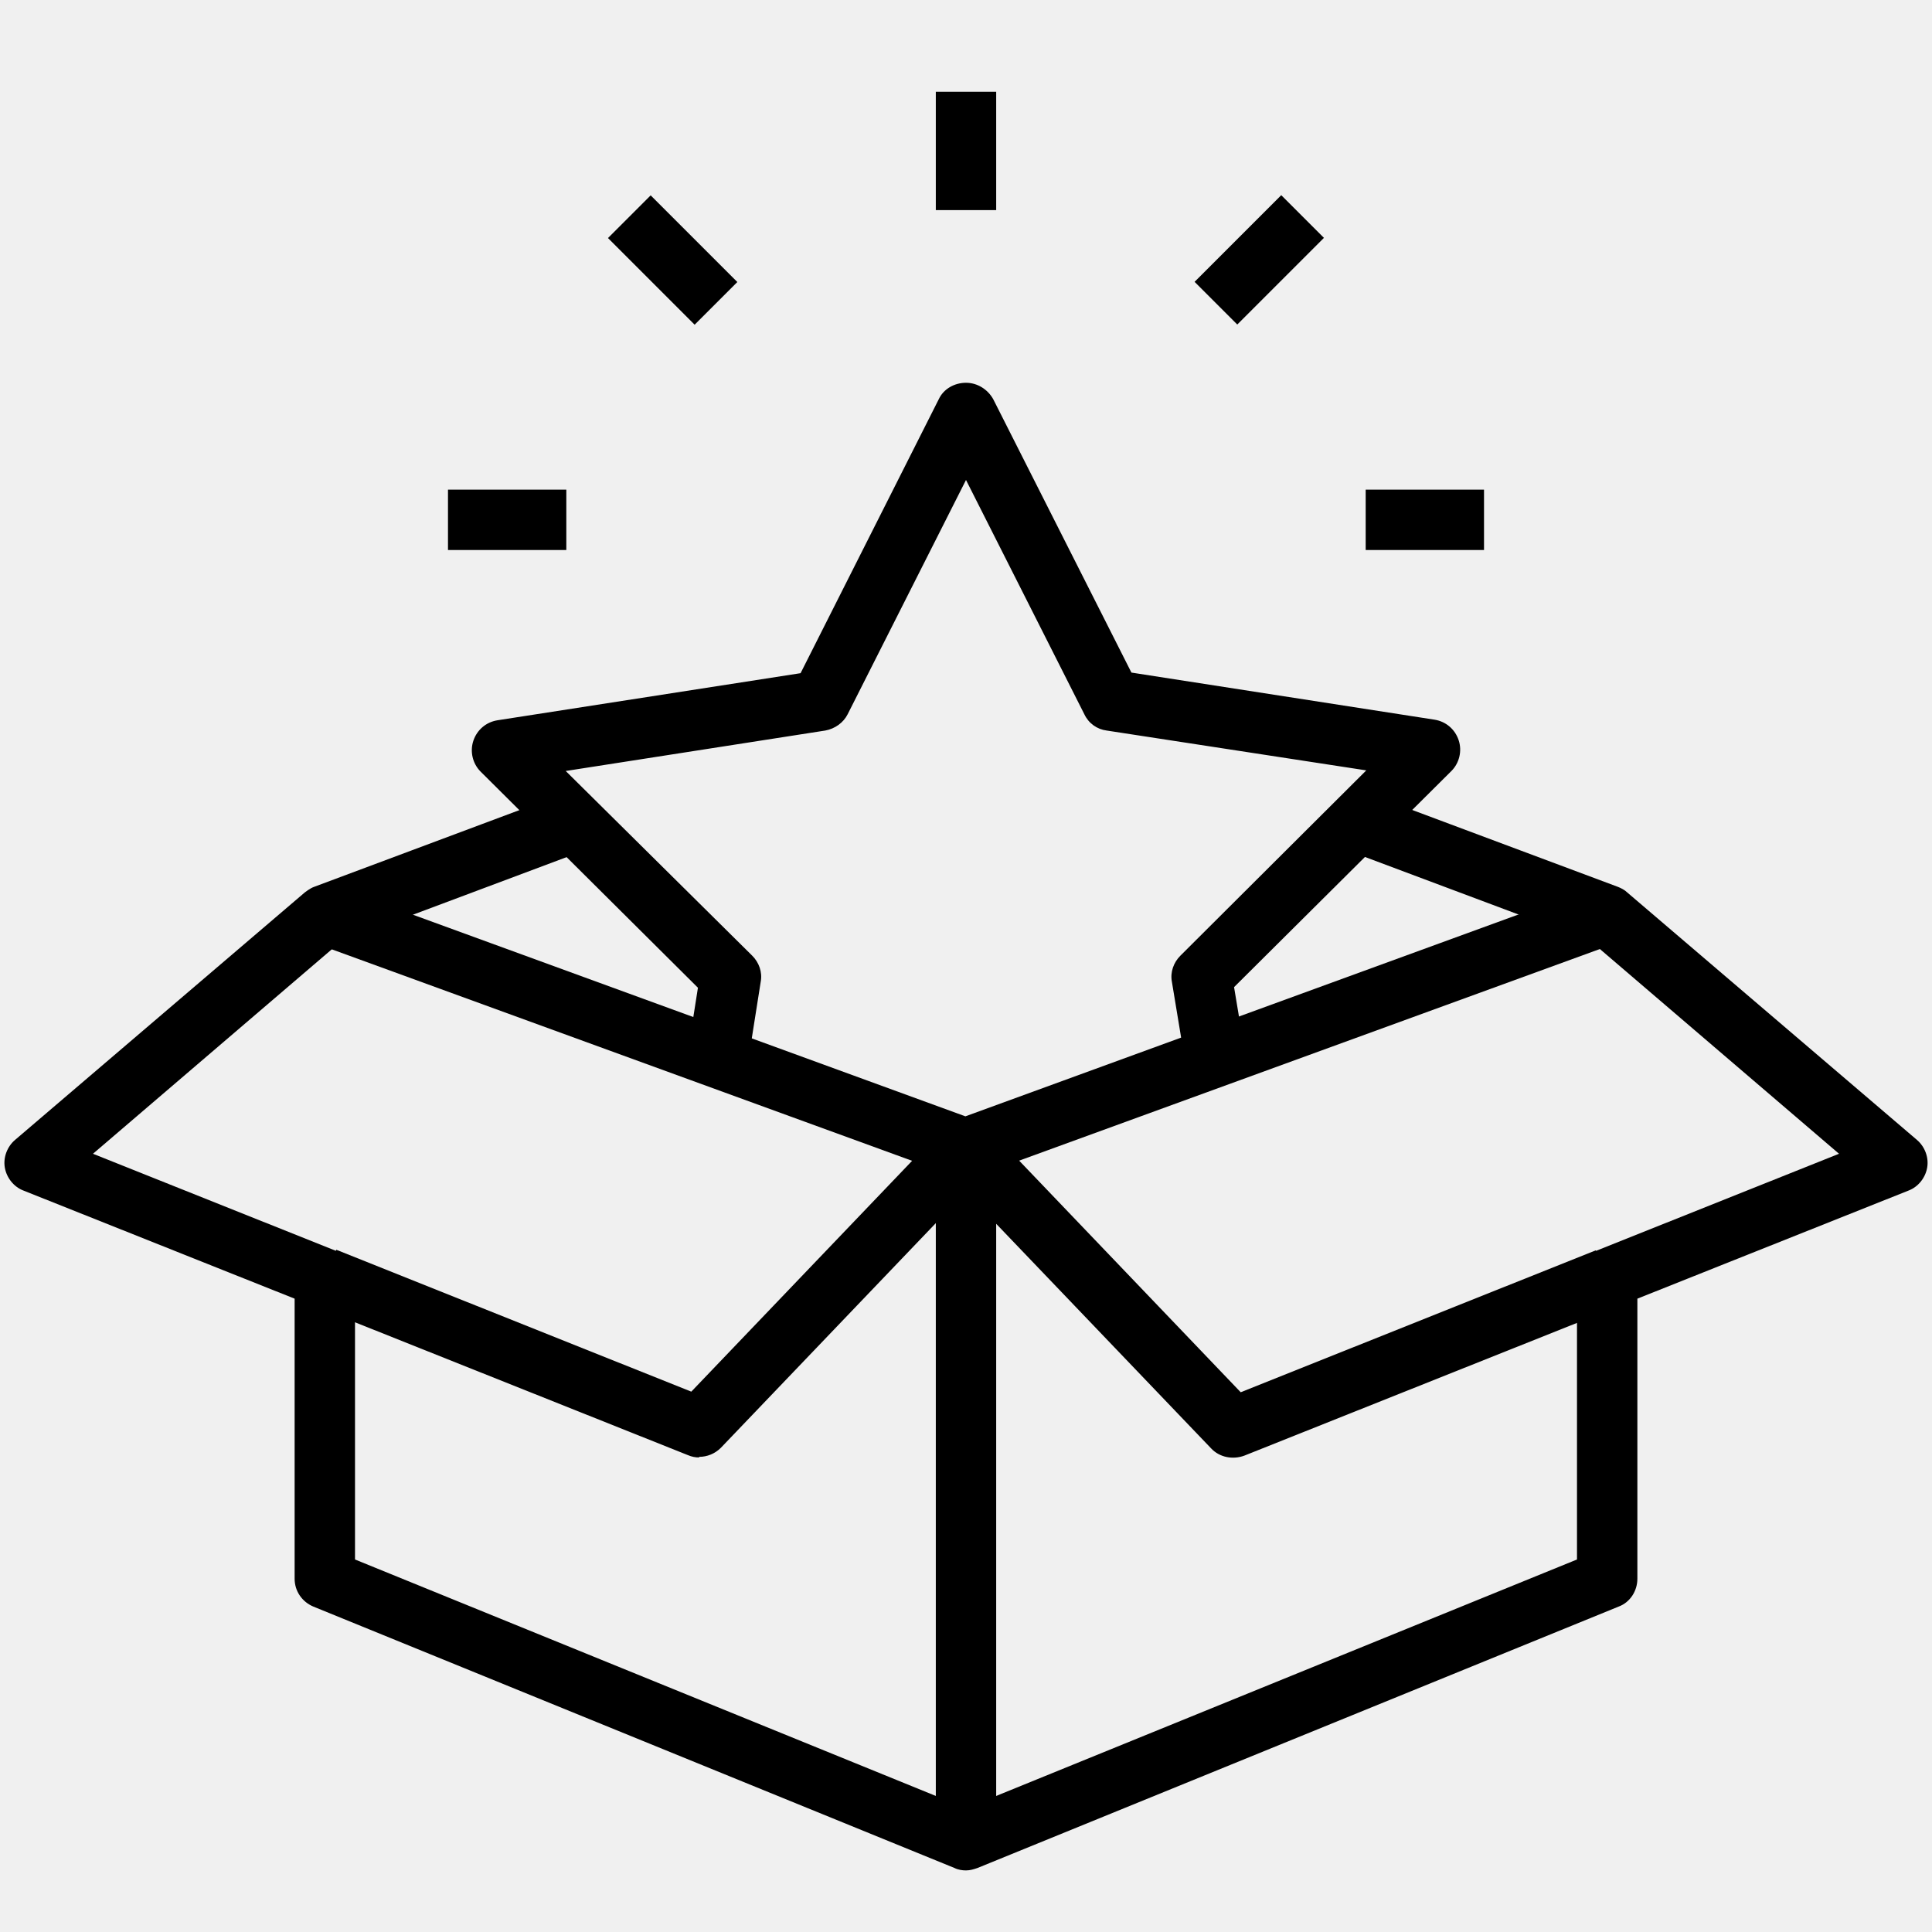
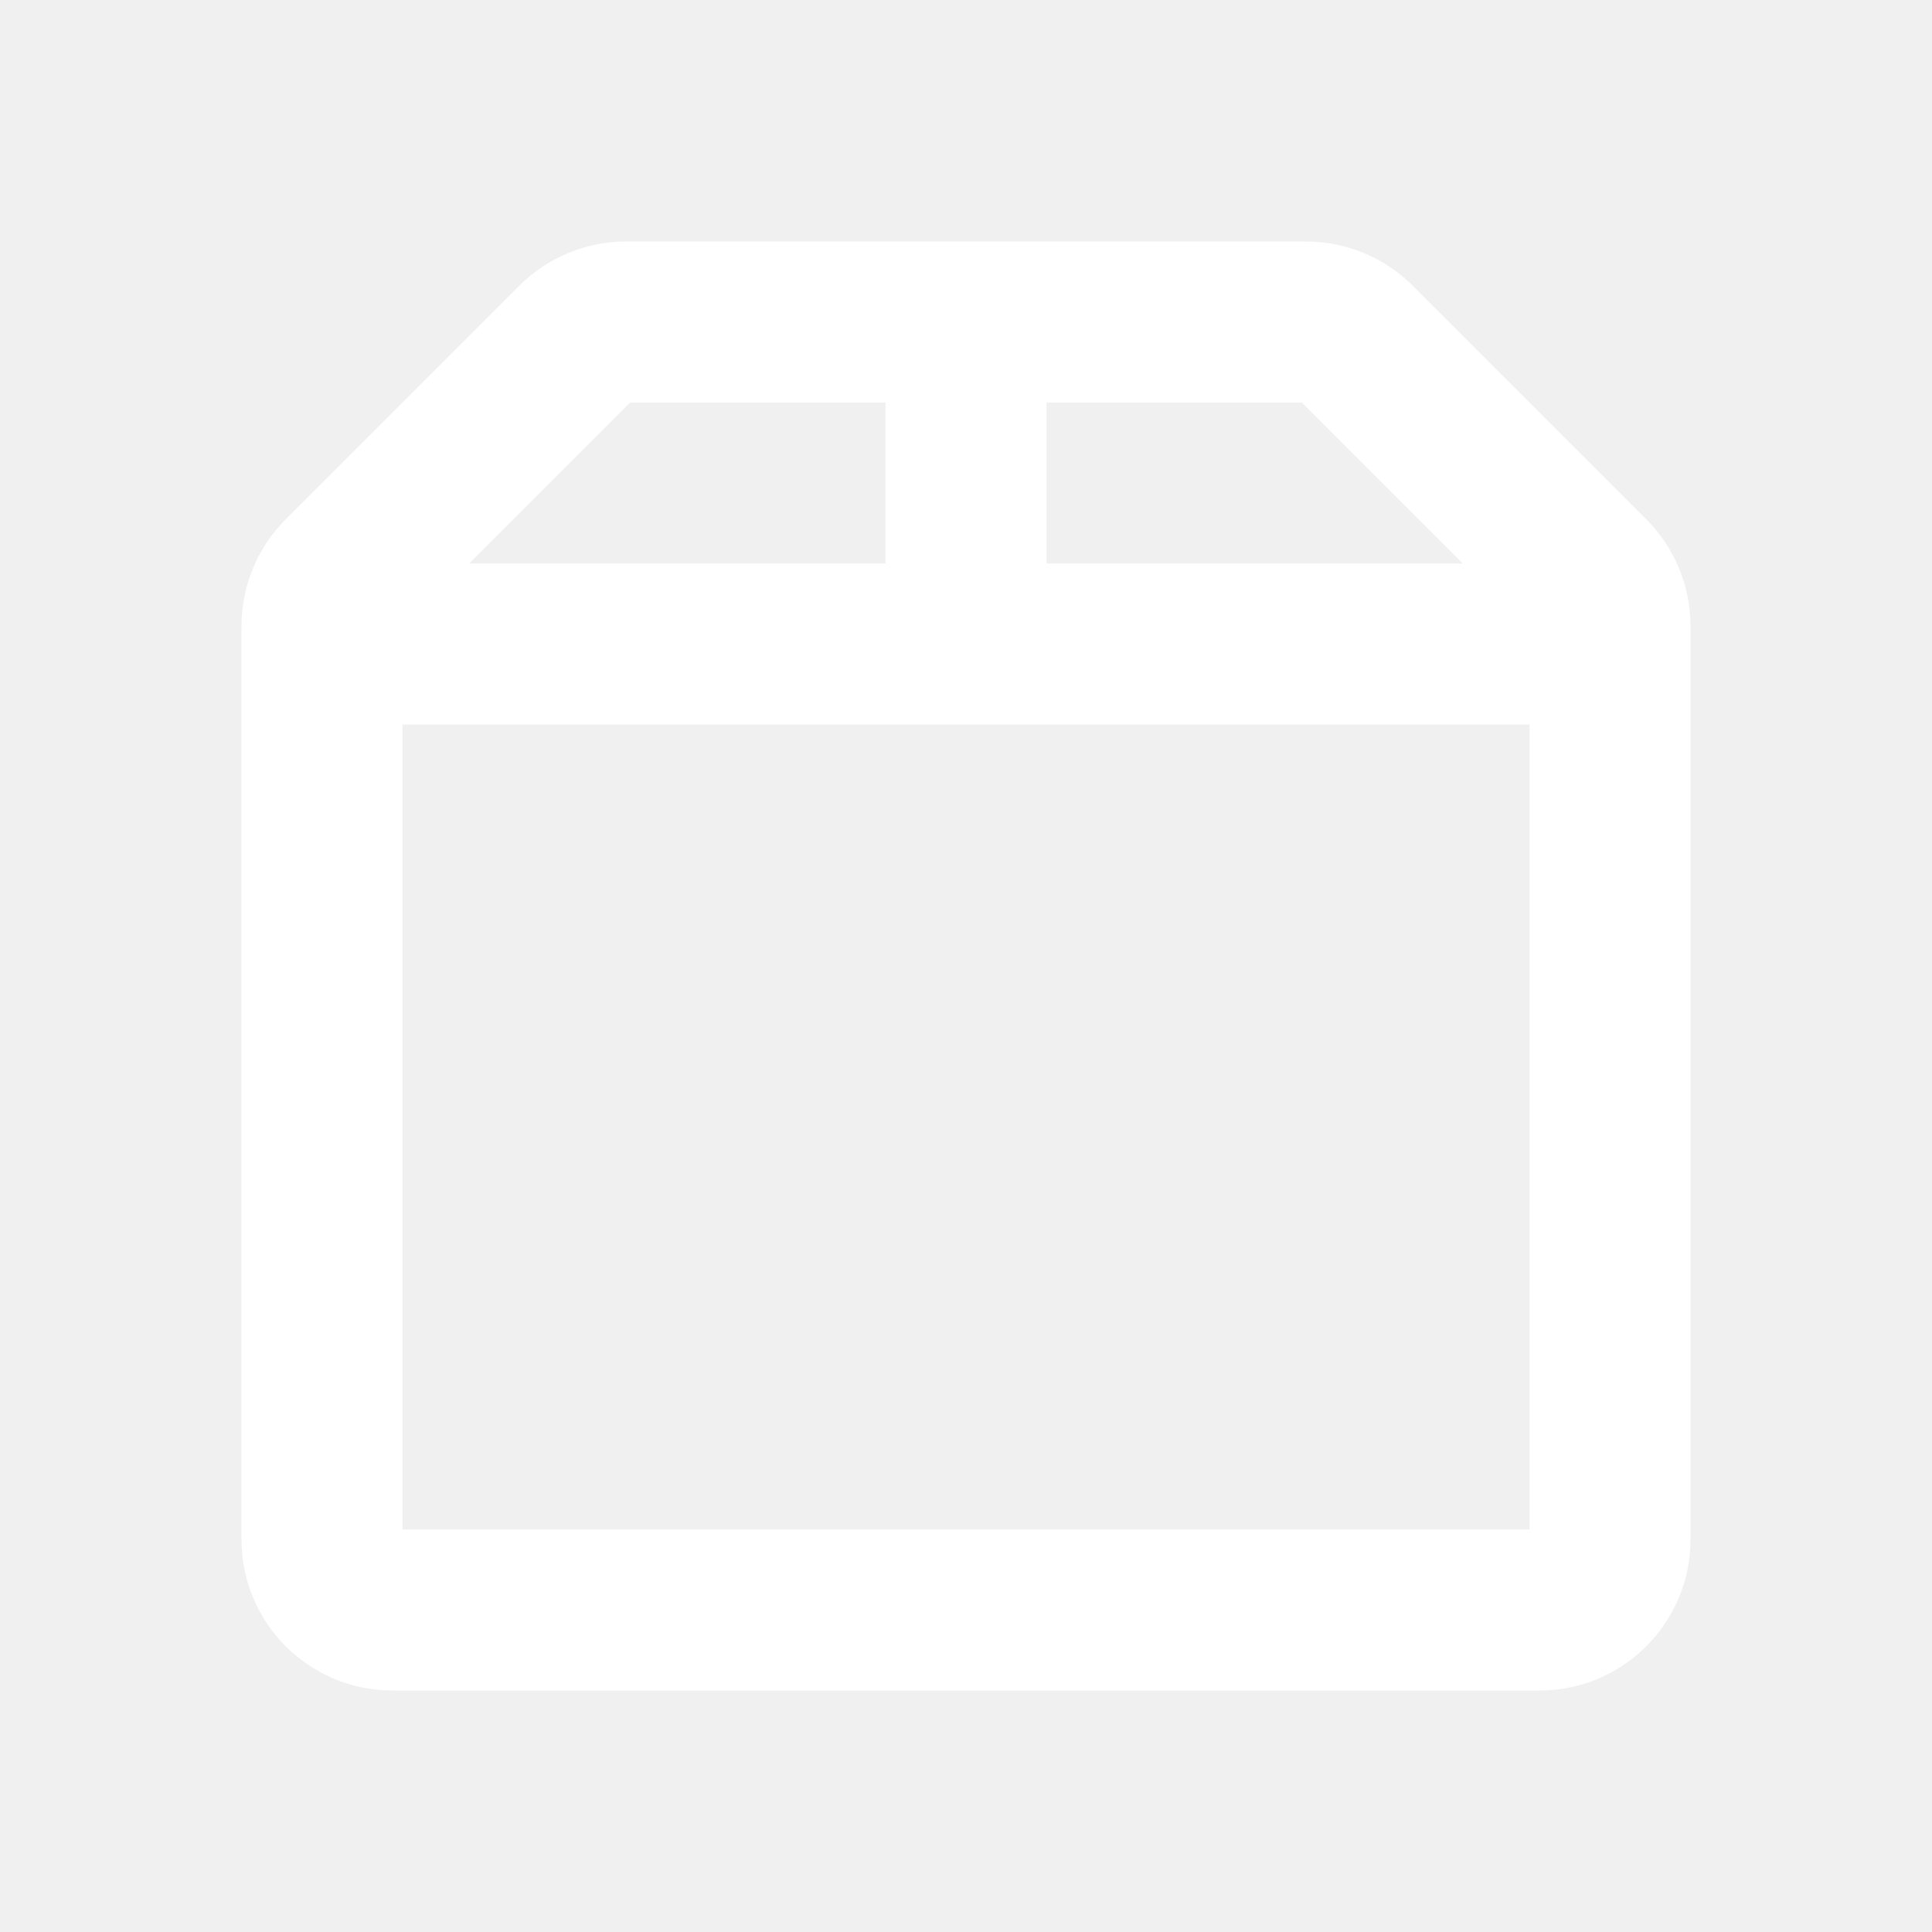
- <svg xmlns="http://www.w3.org/2000/svg" id="Layer_1" data-name="Layer 1" viewBox="0 0 32 32">
-   <path d="M16,30.98c-.06,0-.13-.01-.19-.04l-10.62-4.33c-.19-.08-.31-.26-.31-.46v-4.64l-4.49-1.79c-.16-.06-.28-.21-.31-.38-.03-.17.04-.35.17-.46l4.8-4.1s.09-.07.15-.09l4.12-1.54.35.94-4.03,1.51-4.1,3.51,4.03,1.61c.19.08.31.26.31.46v4.65l10.12,4.12,10.12-4.12v-4.65c0-.2.12-.39.31-.46l4.03-1.61-4.1-3.51-4.03-1.51.16-.44-.35-.38c.14-.11.37-.19.54-.12l4.12,1.54c.05.02.11.05.15.09l4.8,4.1c.13.11.2.29.17.46-.03.17-.15.32-.31.38l-4.49,1.79v4.64c0,.2-.12.39-.31.46l-10.62,4.33c-.06.02-.12.04-.19.04Z" />
-   <g>
-     <path d="M16.5,30.48h-1v-11.46c0-.2.12-.39.31-.46.19-.08.41-.03.55.12l4.19,4.38,5.88-2.35.37.93-6.19,2.47c-.19.07-.41.03-.55-.12l-3.56-3.72v10.21Z" />
-     <path d="M11.58,24.14c-.06,0-.12-.01-.19-.04l-6.19-2.47.37-.93,5.88,2.35,4.19-4.38.72.69-4.42,4.62c-.1.1-.23.15-.36.15Z" />
-   </g>
-   <rect x="15.5" y="1.52" width="1" height="1.96" />
-   <g>
-     <rect x="7.42" y="8.11" width="1.96" height="1" />
-     <rect x="22.62" y="8.11" width="1.96" height="1" />
-   </g>
-   <g>
-     <rect x="19.84" y="3.8" width="2.03" height="1" transform="translate(3.07 16.01) rotate(-45)" />
-     <rect x="10.64" y="3.29" width="1" height="2.03" transform="translate(.22 9.14) rotate(-45)" />
-   </g>
-   <path d="M12.38,17.6l-.99-.16.17-1.08-3.6-3.58c-.13-.13-.18-.33-.12-.51s.21-.31.4-.34l5.02-.78,2.29-4.54c.08-.17.26-.27.45-.27h0c.19,0,.36.11.45.27l2.29,4.53,5.02.78c.19.03.34.16.4.34.06.18.01.38-.12.51l-3.6,3.58.18,1.08-.99.16-.22-1.33c-.03-.16.03-.32.14-.43l3.08-3.07-4.3-.66c-.16-.02-.3-.12-.37-.27l-1.96-3.88-1.96,3.88c-.07.14-.21.24-.37.27l-4.3.67,3.09,3.06c.11.11.17.27.14.43l-.21,1.33Z" />
-   <path d="M16,19.52c-.06,0-.12,0-.17-.03l-10.62-3.87.34-.94,10.44,3.81,10.44-3.81.34.94-10.62,3.87c-.06.02-.11.03-.17.03Z" />
+ <svg xmlns="http://www.w3.org/2000/svg" width="24" height="24" viewBox="0 0 24 24" fill="none">
+   <path fill-rule="evenodd" clip-rule="evenodd" d="M17.549 3.549C17.198 3.198 16.721 3 16.223 3H7.777C7.279 3 6.802 3.198 6.451 3.549L3.549 6.451C3.198 6.802 3 7.279 3 7.777V19.125C3 20.16 3.839 21 4.875 21H19.125C20.16 21 21 20.16 21 19.125V7.777C21 7.279 20.802 6.802 20.451 6.451L17.549 3.549ZM7.828 5L5.828 7L11 7V5H7.828ZM13 5V7L18.172 7L16.172 5L13 5ZM5 19L5 9L19 9V19H5Z" fill="white" />
</svg>
